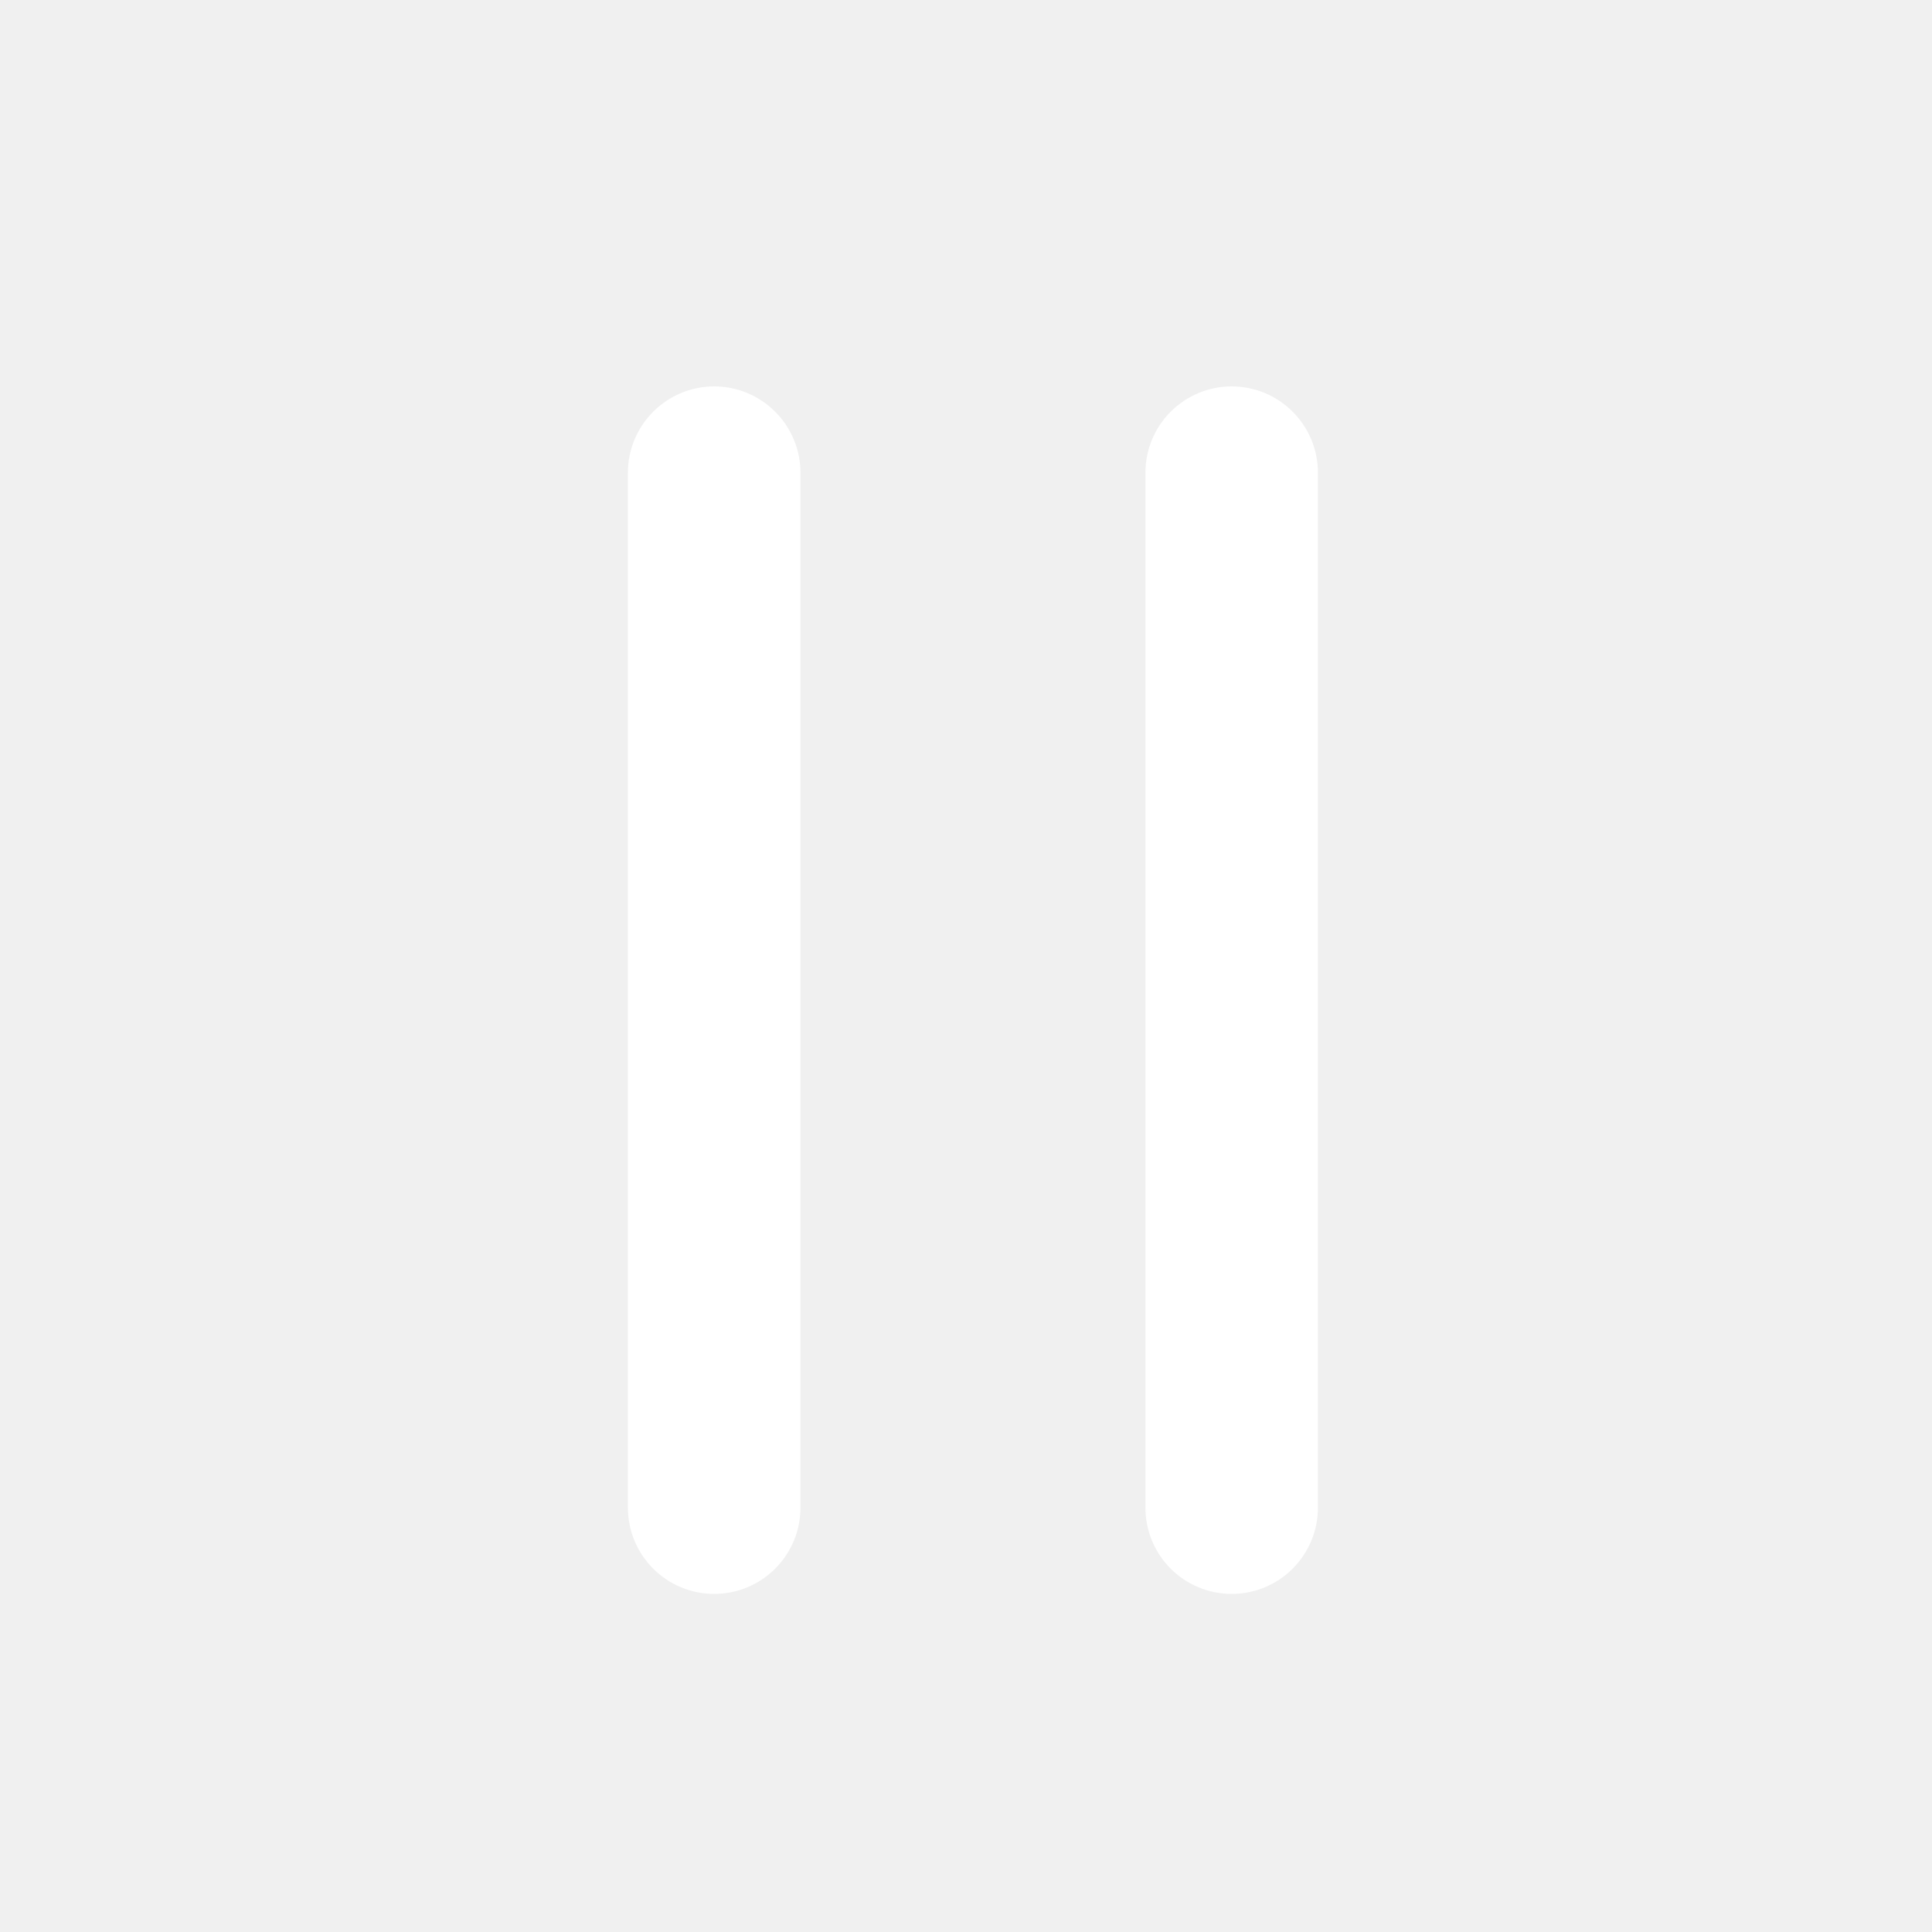
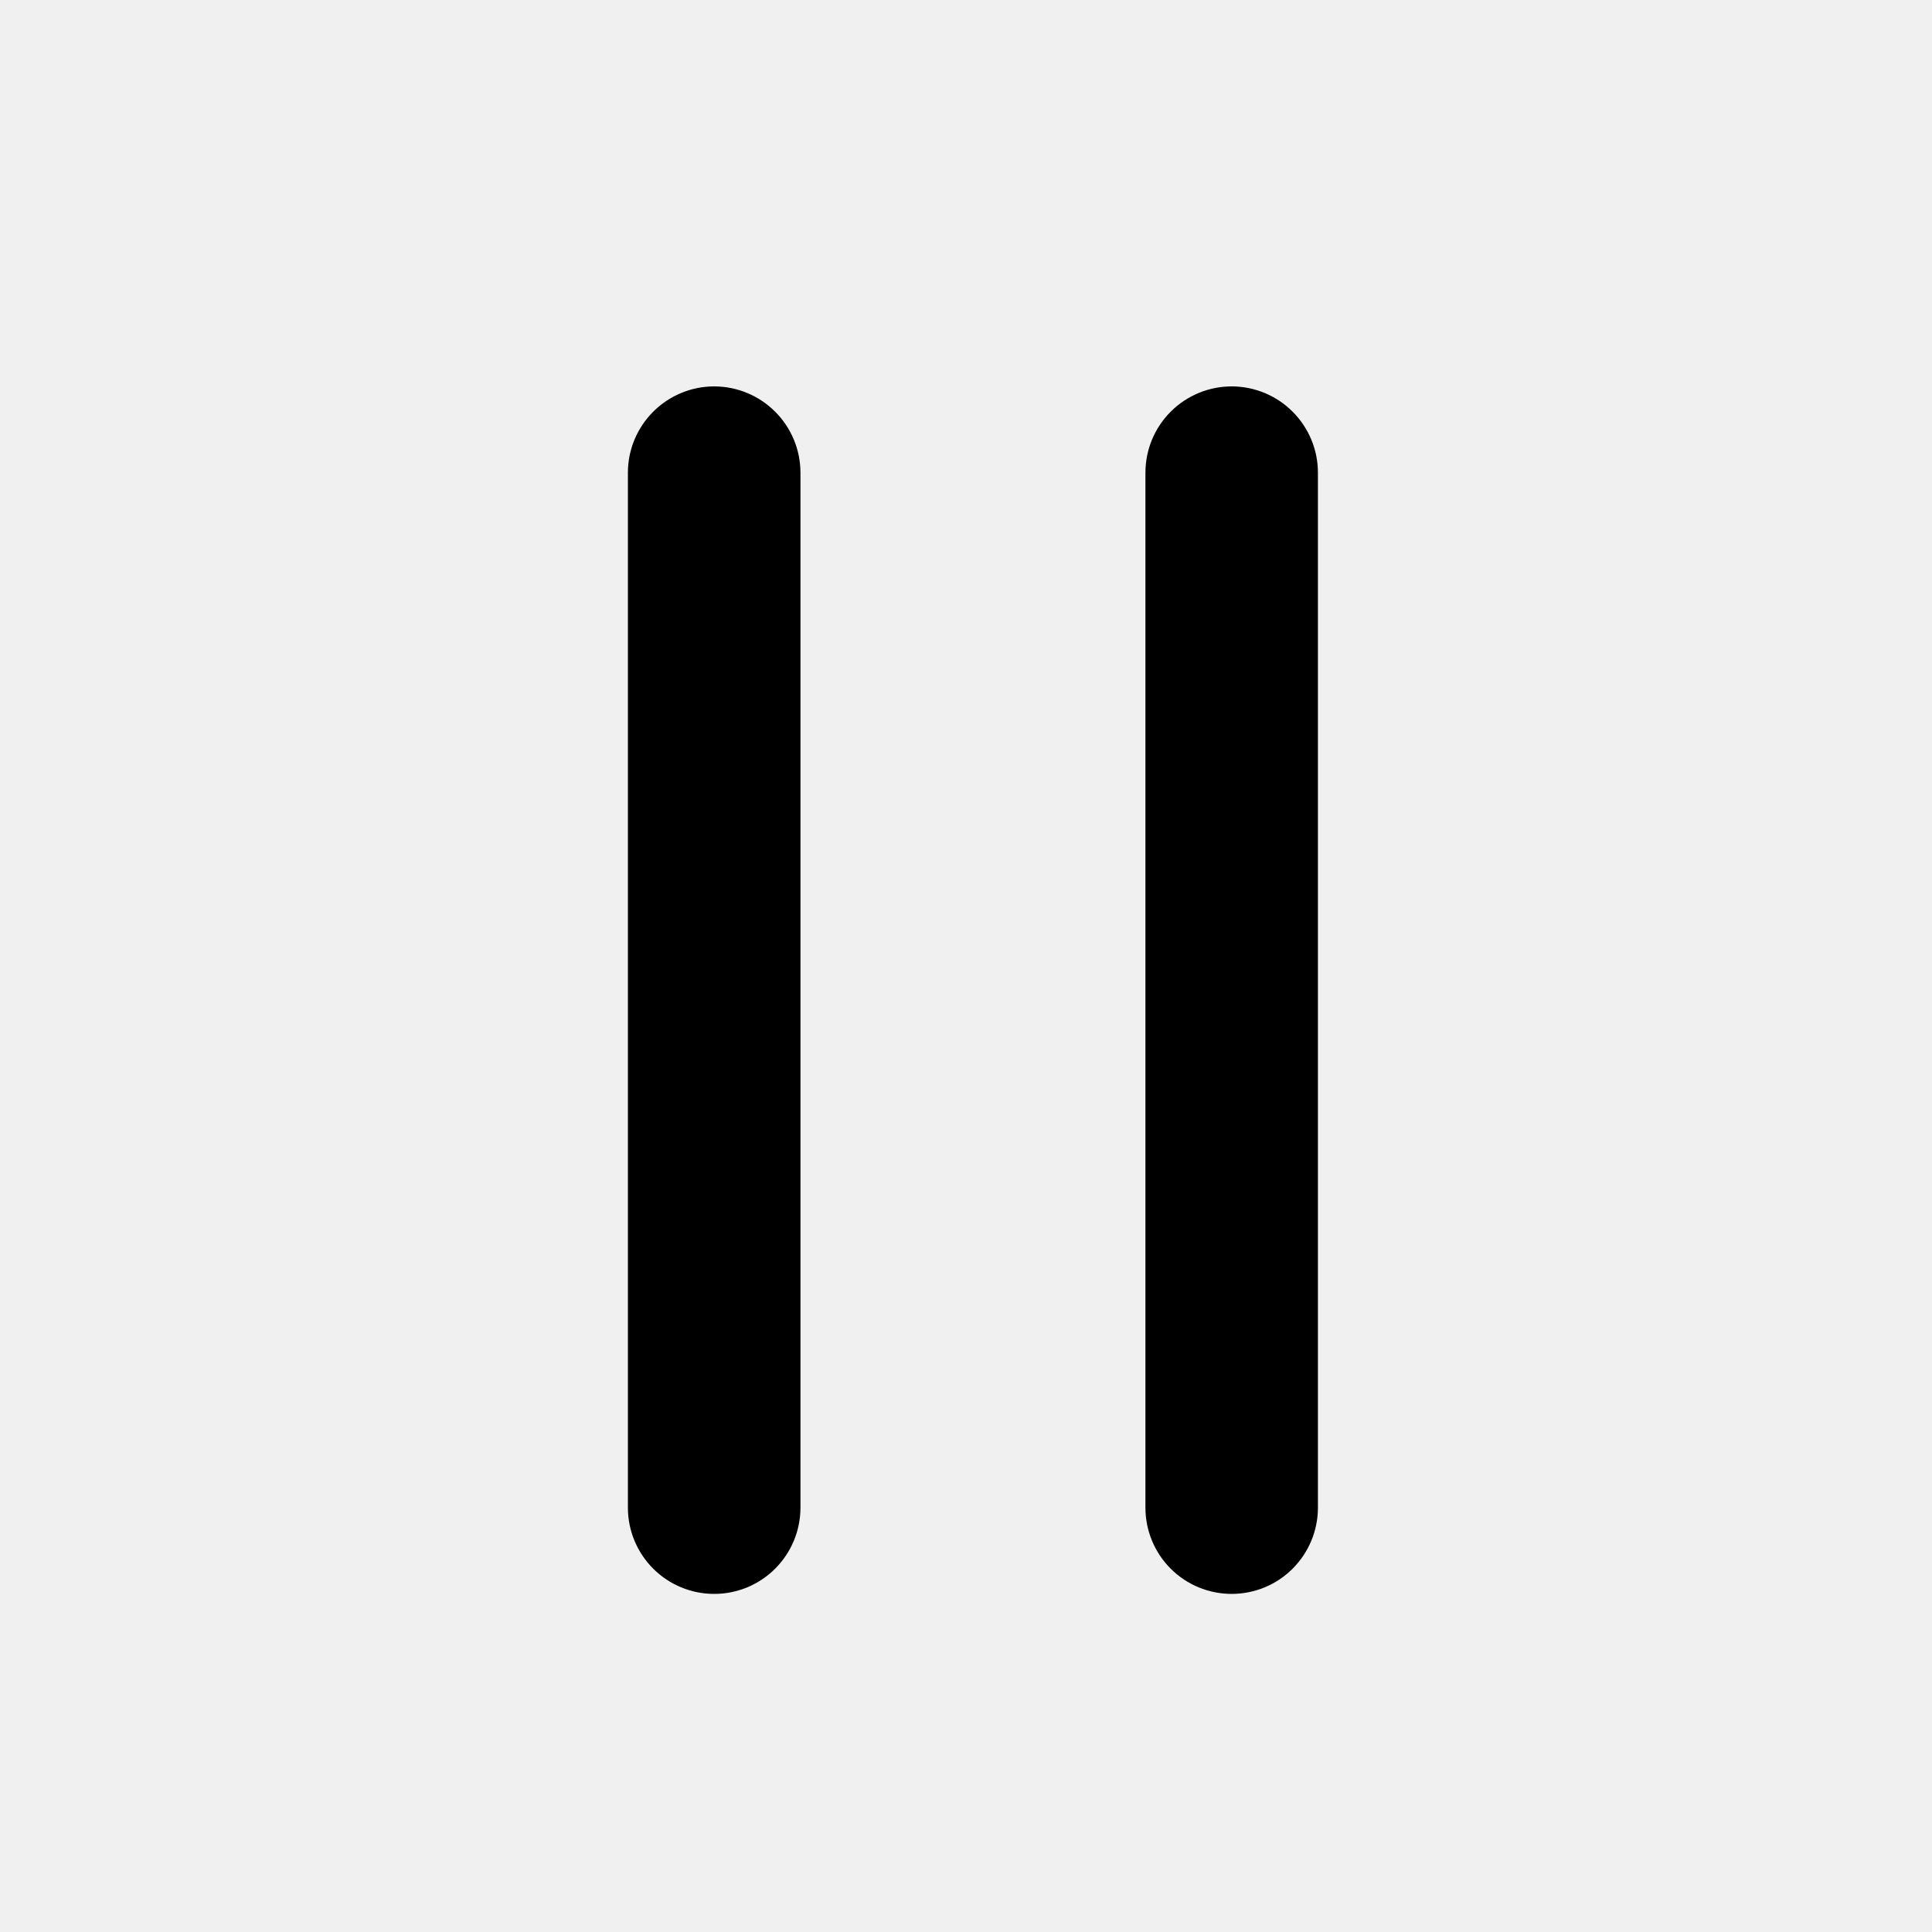
<svg xmlns="http://www.w3.org/2000/svg" width="32" height="32" viewBox="0 0 32 32" fill="none">
-   <path fill-rule="evenodd" clip-rule="evenodd" d="M11.829 6.4C12.208 6.4 12.571 6.551 12.839 6.819C13.107 7.087 13.258 7.45 13.258 7.829V24.972C13.258 25.351 13.107 25.714 12.839 25.982C12.571 26.25 12.208 26.4 11.829 26.4C11.45 26.4 11.087 26.25 10.819 25.982C10.551 25.714 10.4 25.351 10.4 24.972V7.829C10.4 7.45 10.551 7.087 10.819 6.819C11.087 6.551 11.45 6.4 11.829 6.4ZM20.4 6.4C20.779 6.4 21.143 6.551 21.41 6.819C21.678 7.087 21.829 7.45 21.829 7.829V24.972C21.829 25.351 21.678 25.714 21.41 25.982C21.143 26.25 20.779 26.4 20.4 26.4C20.021 26.4 19.658 26.25 19.39 25.982C19.122 25.714 18.972 25.351 18.972 24.972V7.829C18.972 7.45 19.122 7.087 19.39 6.819C19.658 6.551 20.021 6.4 20.4 6.4Z" fill="white" />
+   <path fill-rule="evenodd" clip-rule="evenodd" d="M11.829 6.4C12.208 6.4 12.571 6.551 12.839 6.819C13.107 7.087 13.258 7.45 13.258 7.829V24.972C13.258 25.351 13.107 25.714 12.839 25.982C12.571 26.25 12.208 26.4 11.829 26.4C11.45 26.4 11.087 26.25 10.819 25.982C10.551 25.714 10.4 25.351 10.4 24.972V7.829C10.4 7.45 10.551 7.087 10.819 6.819C11.087 6.551 11.45 6.4 11.829 6.4ZM20.4 6.4C20.779 6.4 21.143 6.551 21.41 6.819C21.678 7.087 21.829 7.45 21.829 7.829V24.972C21.829 25.351 21.678 25.714 21.41 25.982C21.143 26.25 20.779 26.4 20.4 26.4C20.021 26.4 19.658 26.25 19.39 25.982C19.122 25.714 18.972 25.351 18.972 24.972V7.829C18.972 7.45 19.122 7.087 19.39 6.819C19.658 6.551 20.021 6.4 20.4 6.4Z" fill="currentColor" />
</svg>
